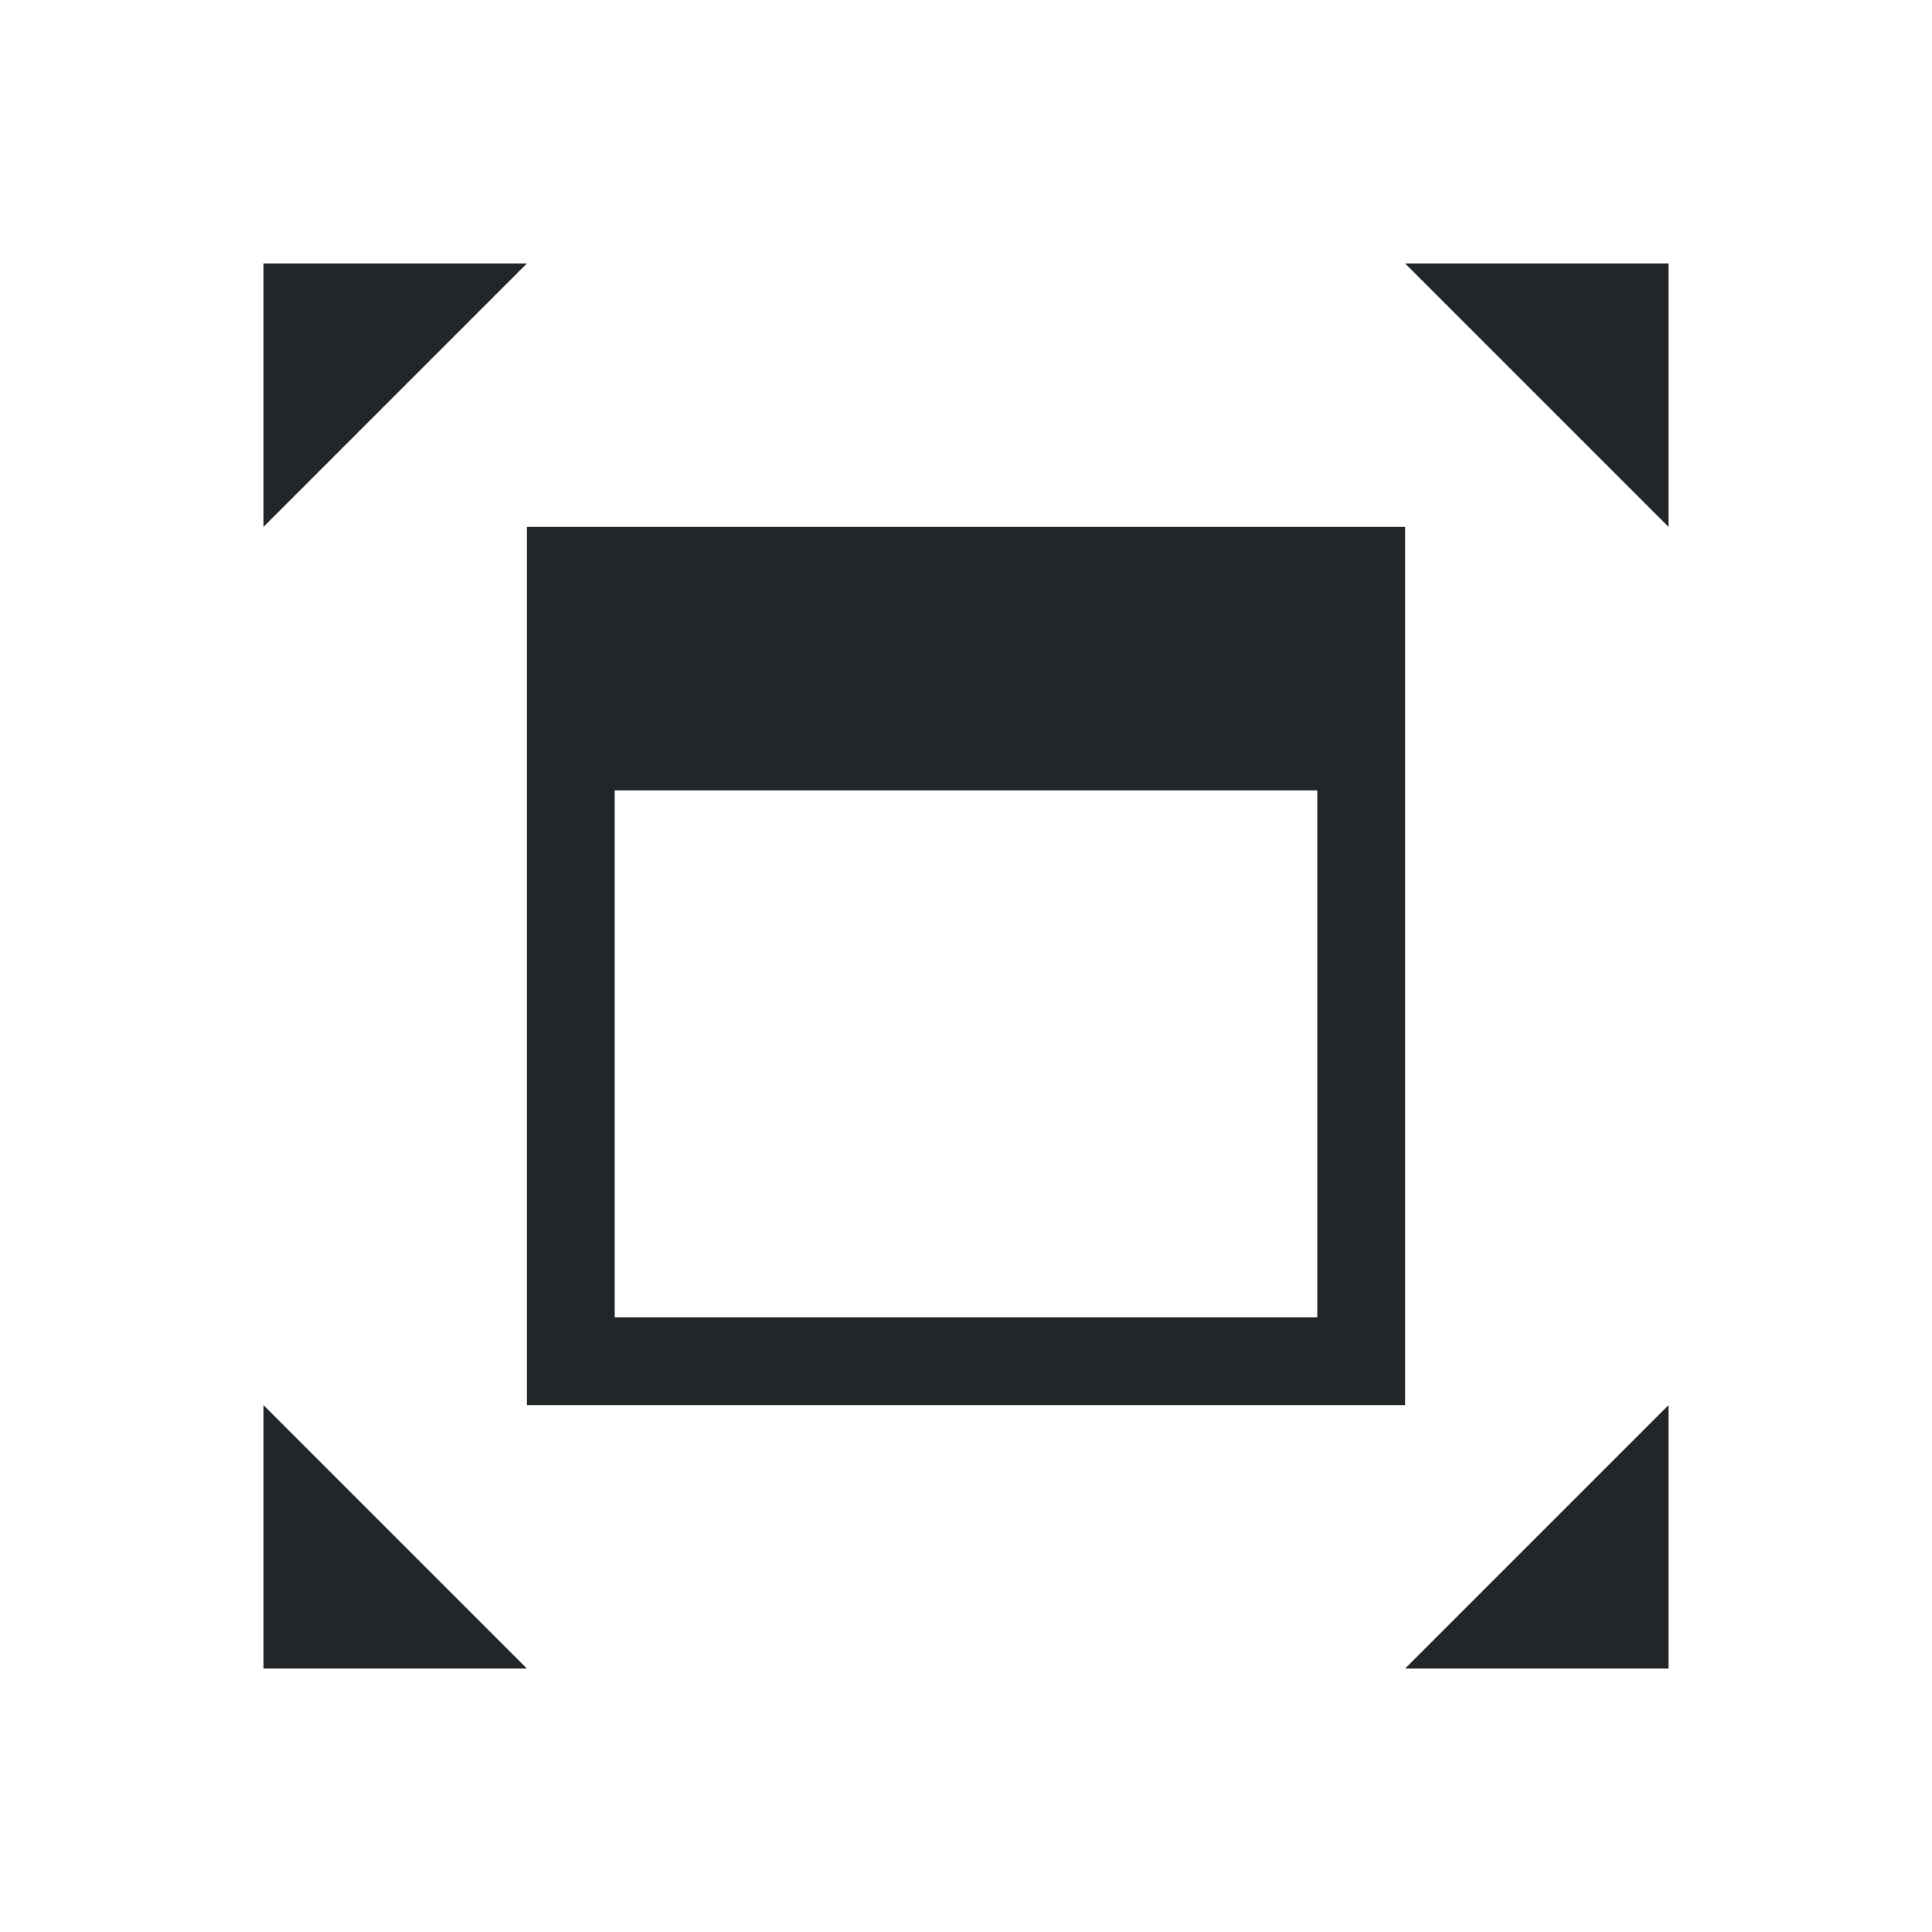
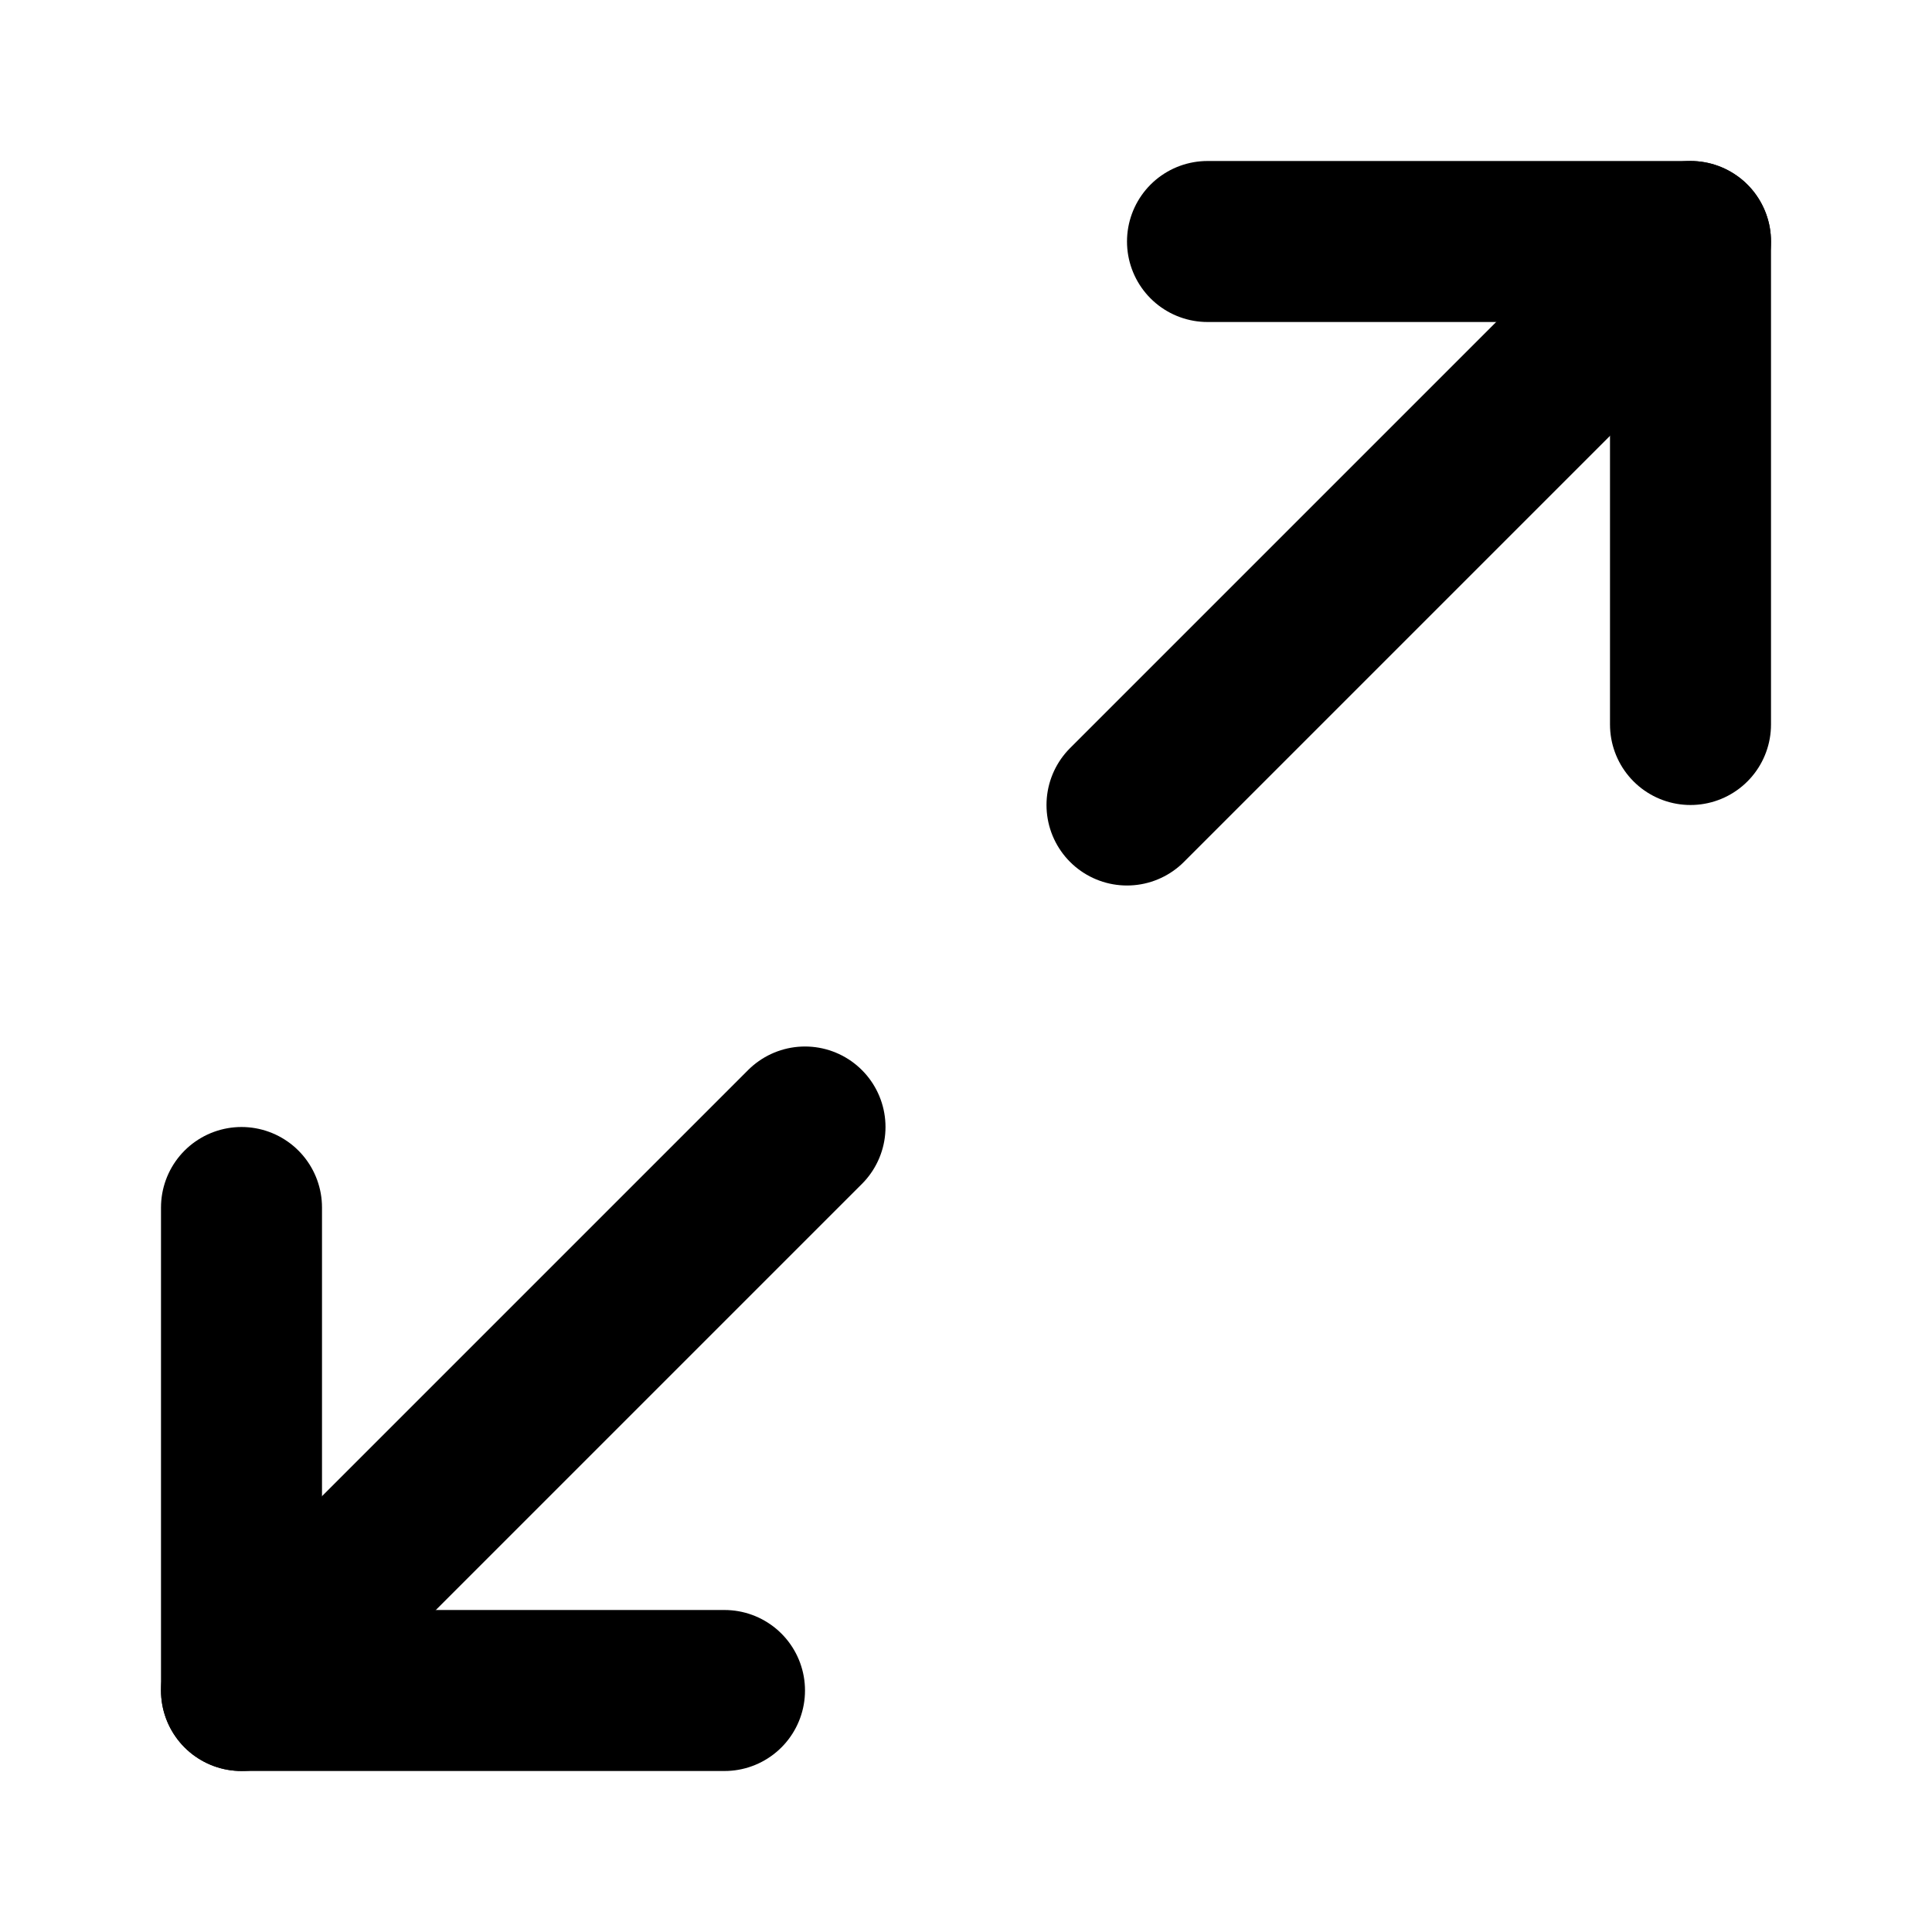
- <svg xmlns="http://www.w3.org/2000/svg" viewBox="0 0 22 22">
-   <defs id="defs3051">
-     <style type="text/css" id="current-color-scheme">
-       .ColorScheme-Text {
-         color:#232629;
-       }
-       </style>
-   </defs>
-   <path style="fill:currentColor;fill-opacity:1;stroke:none" d="M 3 3 L 3 6 L 6 3 L 3 3 z M 16 3 L 19 6 L 19 3 L 16 3 z M 6 6 L 6 9 L 6 15 L 6 16 L 16 16 L 16 15 L 16 6 L 7 6 L 6 6 z M 7 9 L 15 9 L 15 15 L 7 15 L 7 9 z M 3 16 L 3 19 L 6 19 L 3 16 z M 19 16 L 16 19 L 19 19 L 19 16 z " class="ColorScheme-Text" />
+ <svg xmlns="http://www.w3.org/2000/svg" width="16" height="16" viewBox="0 0 24 24" fill="none" stroke="currentColor" stroke-width="2" stroke-linecap="round" stroke-linejoin="round">
+   <path d="M15 3h6v6" />
+   <path d="M9 21H3v-6" />
+   <path d="M21 3l-7 7" />
+   <path d="M3 21l7-7" />
</svg>
